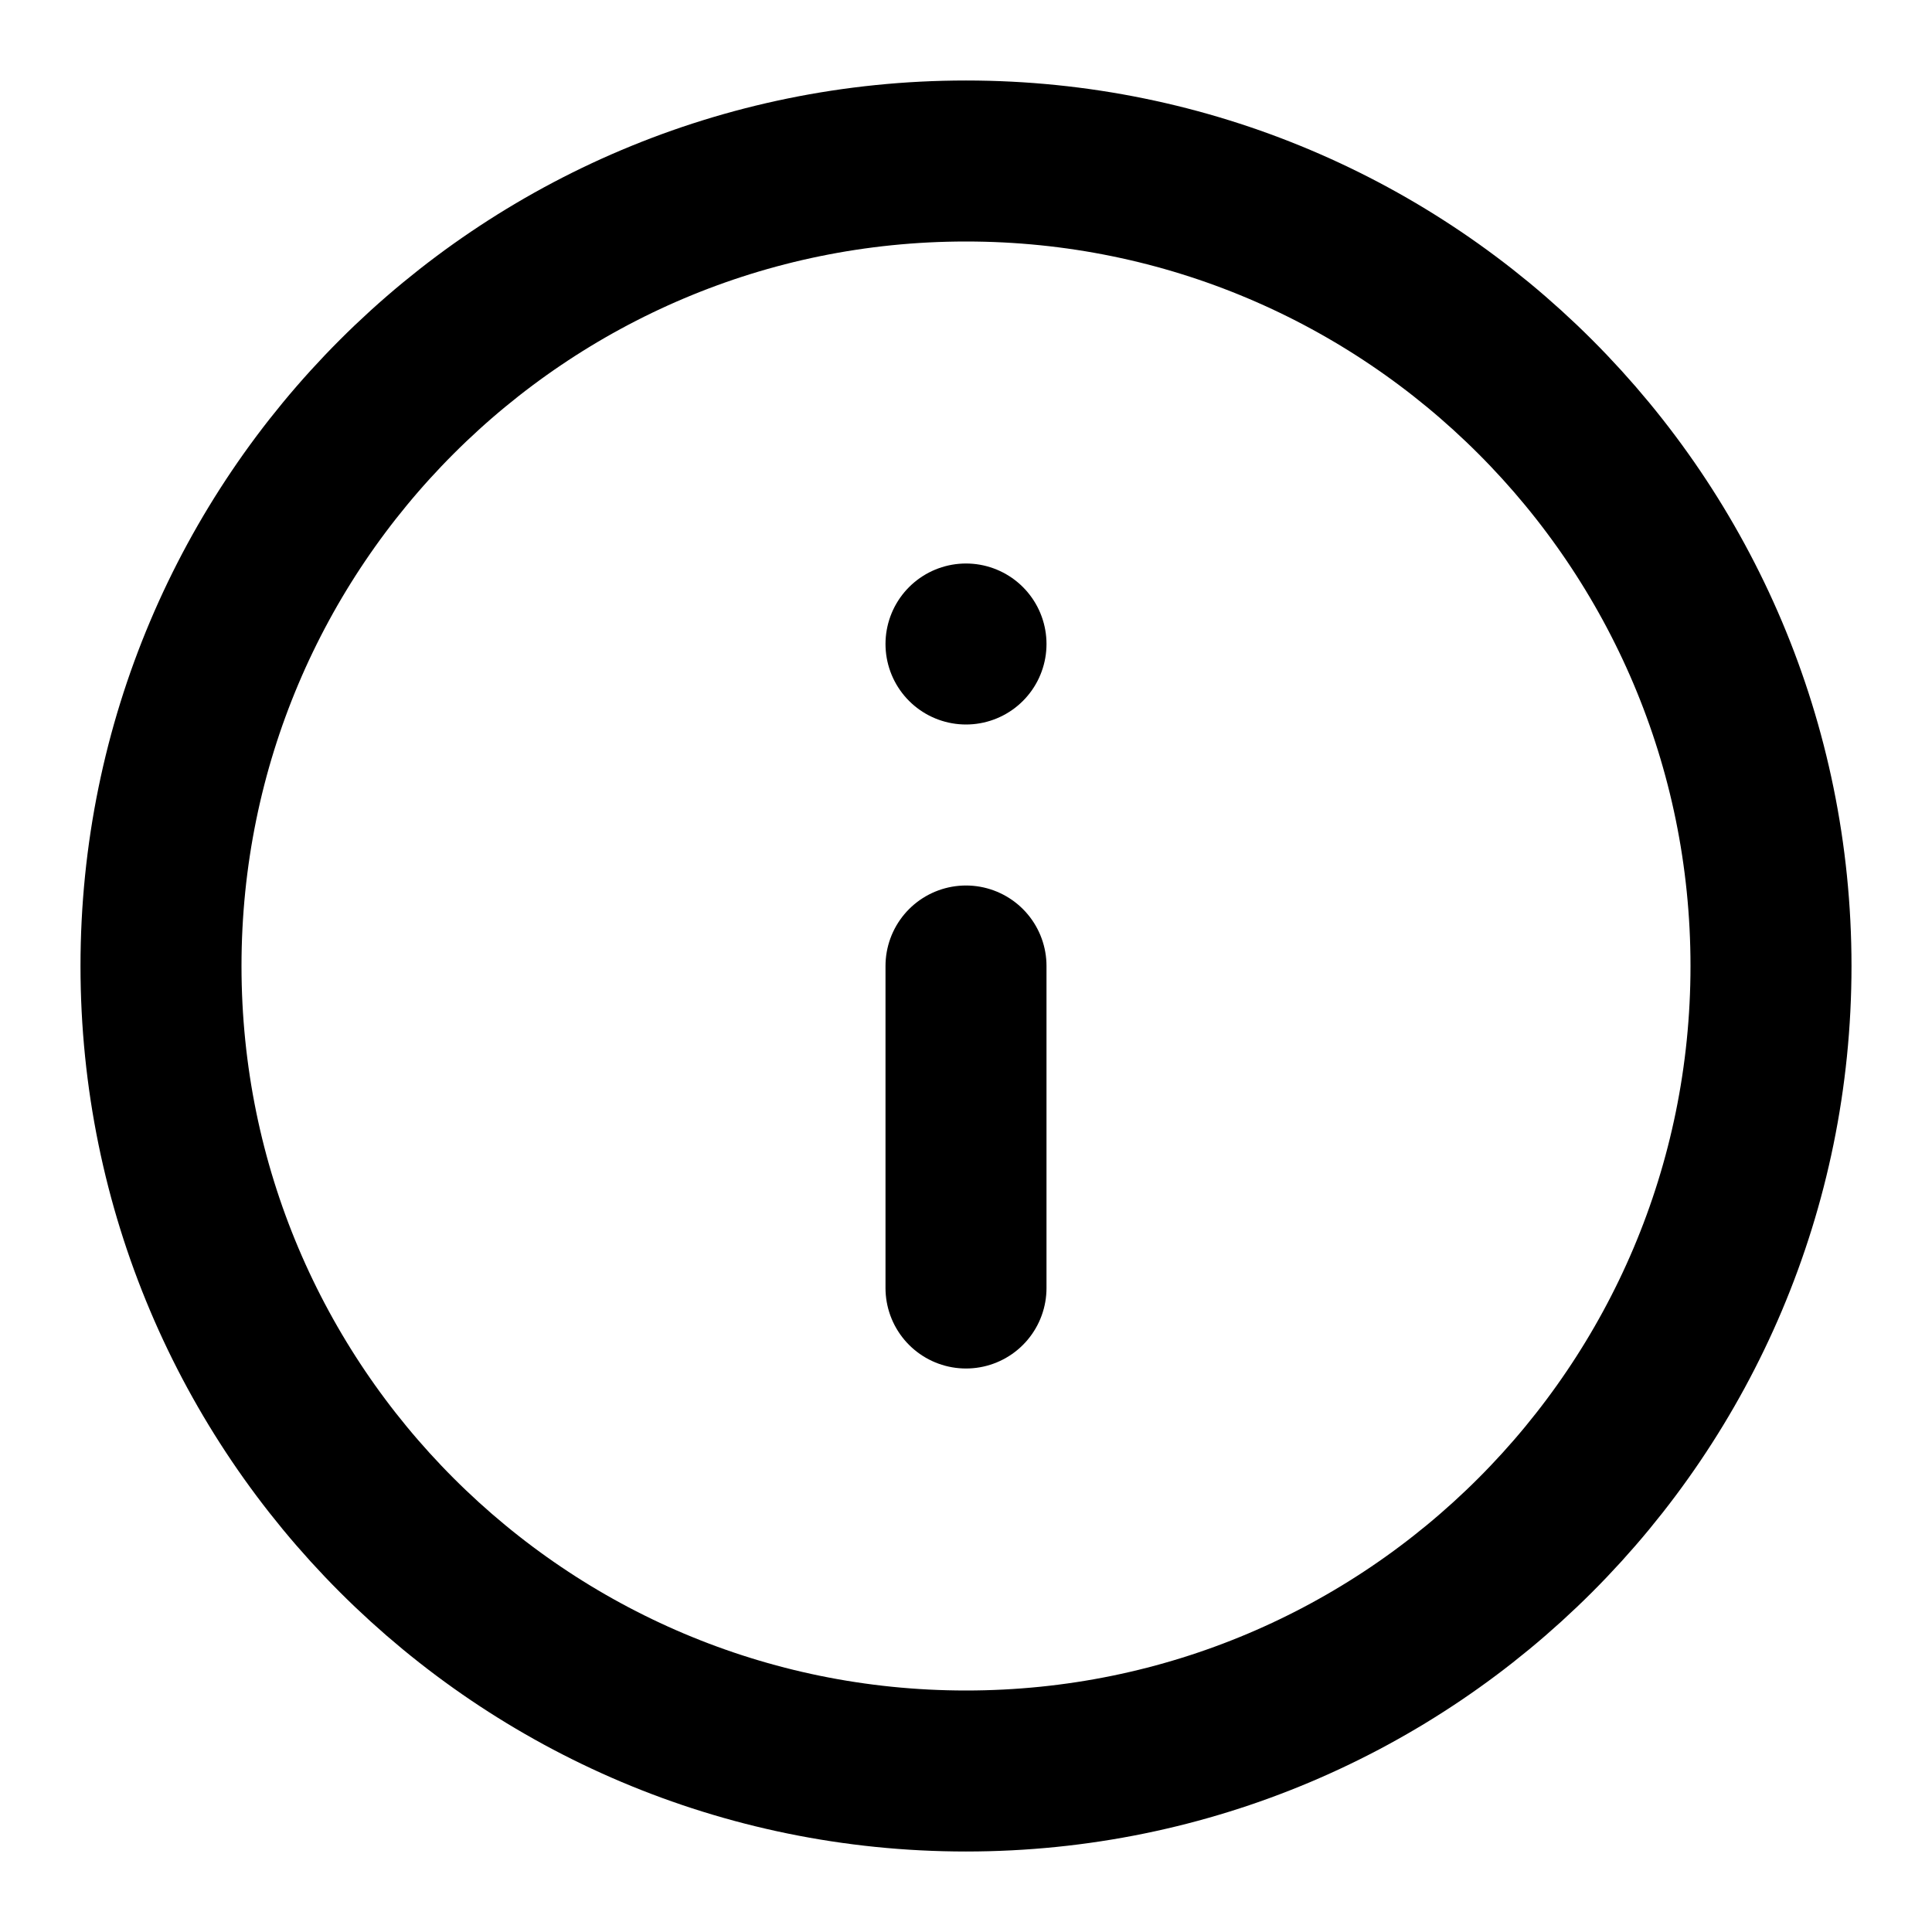
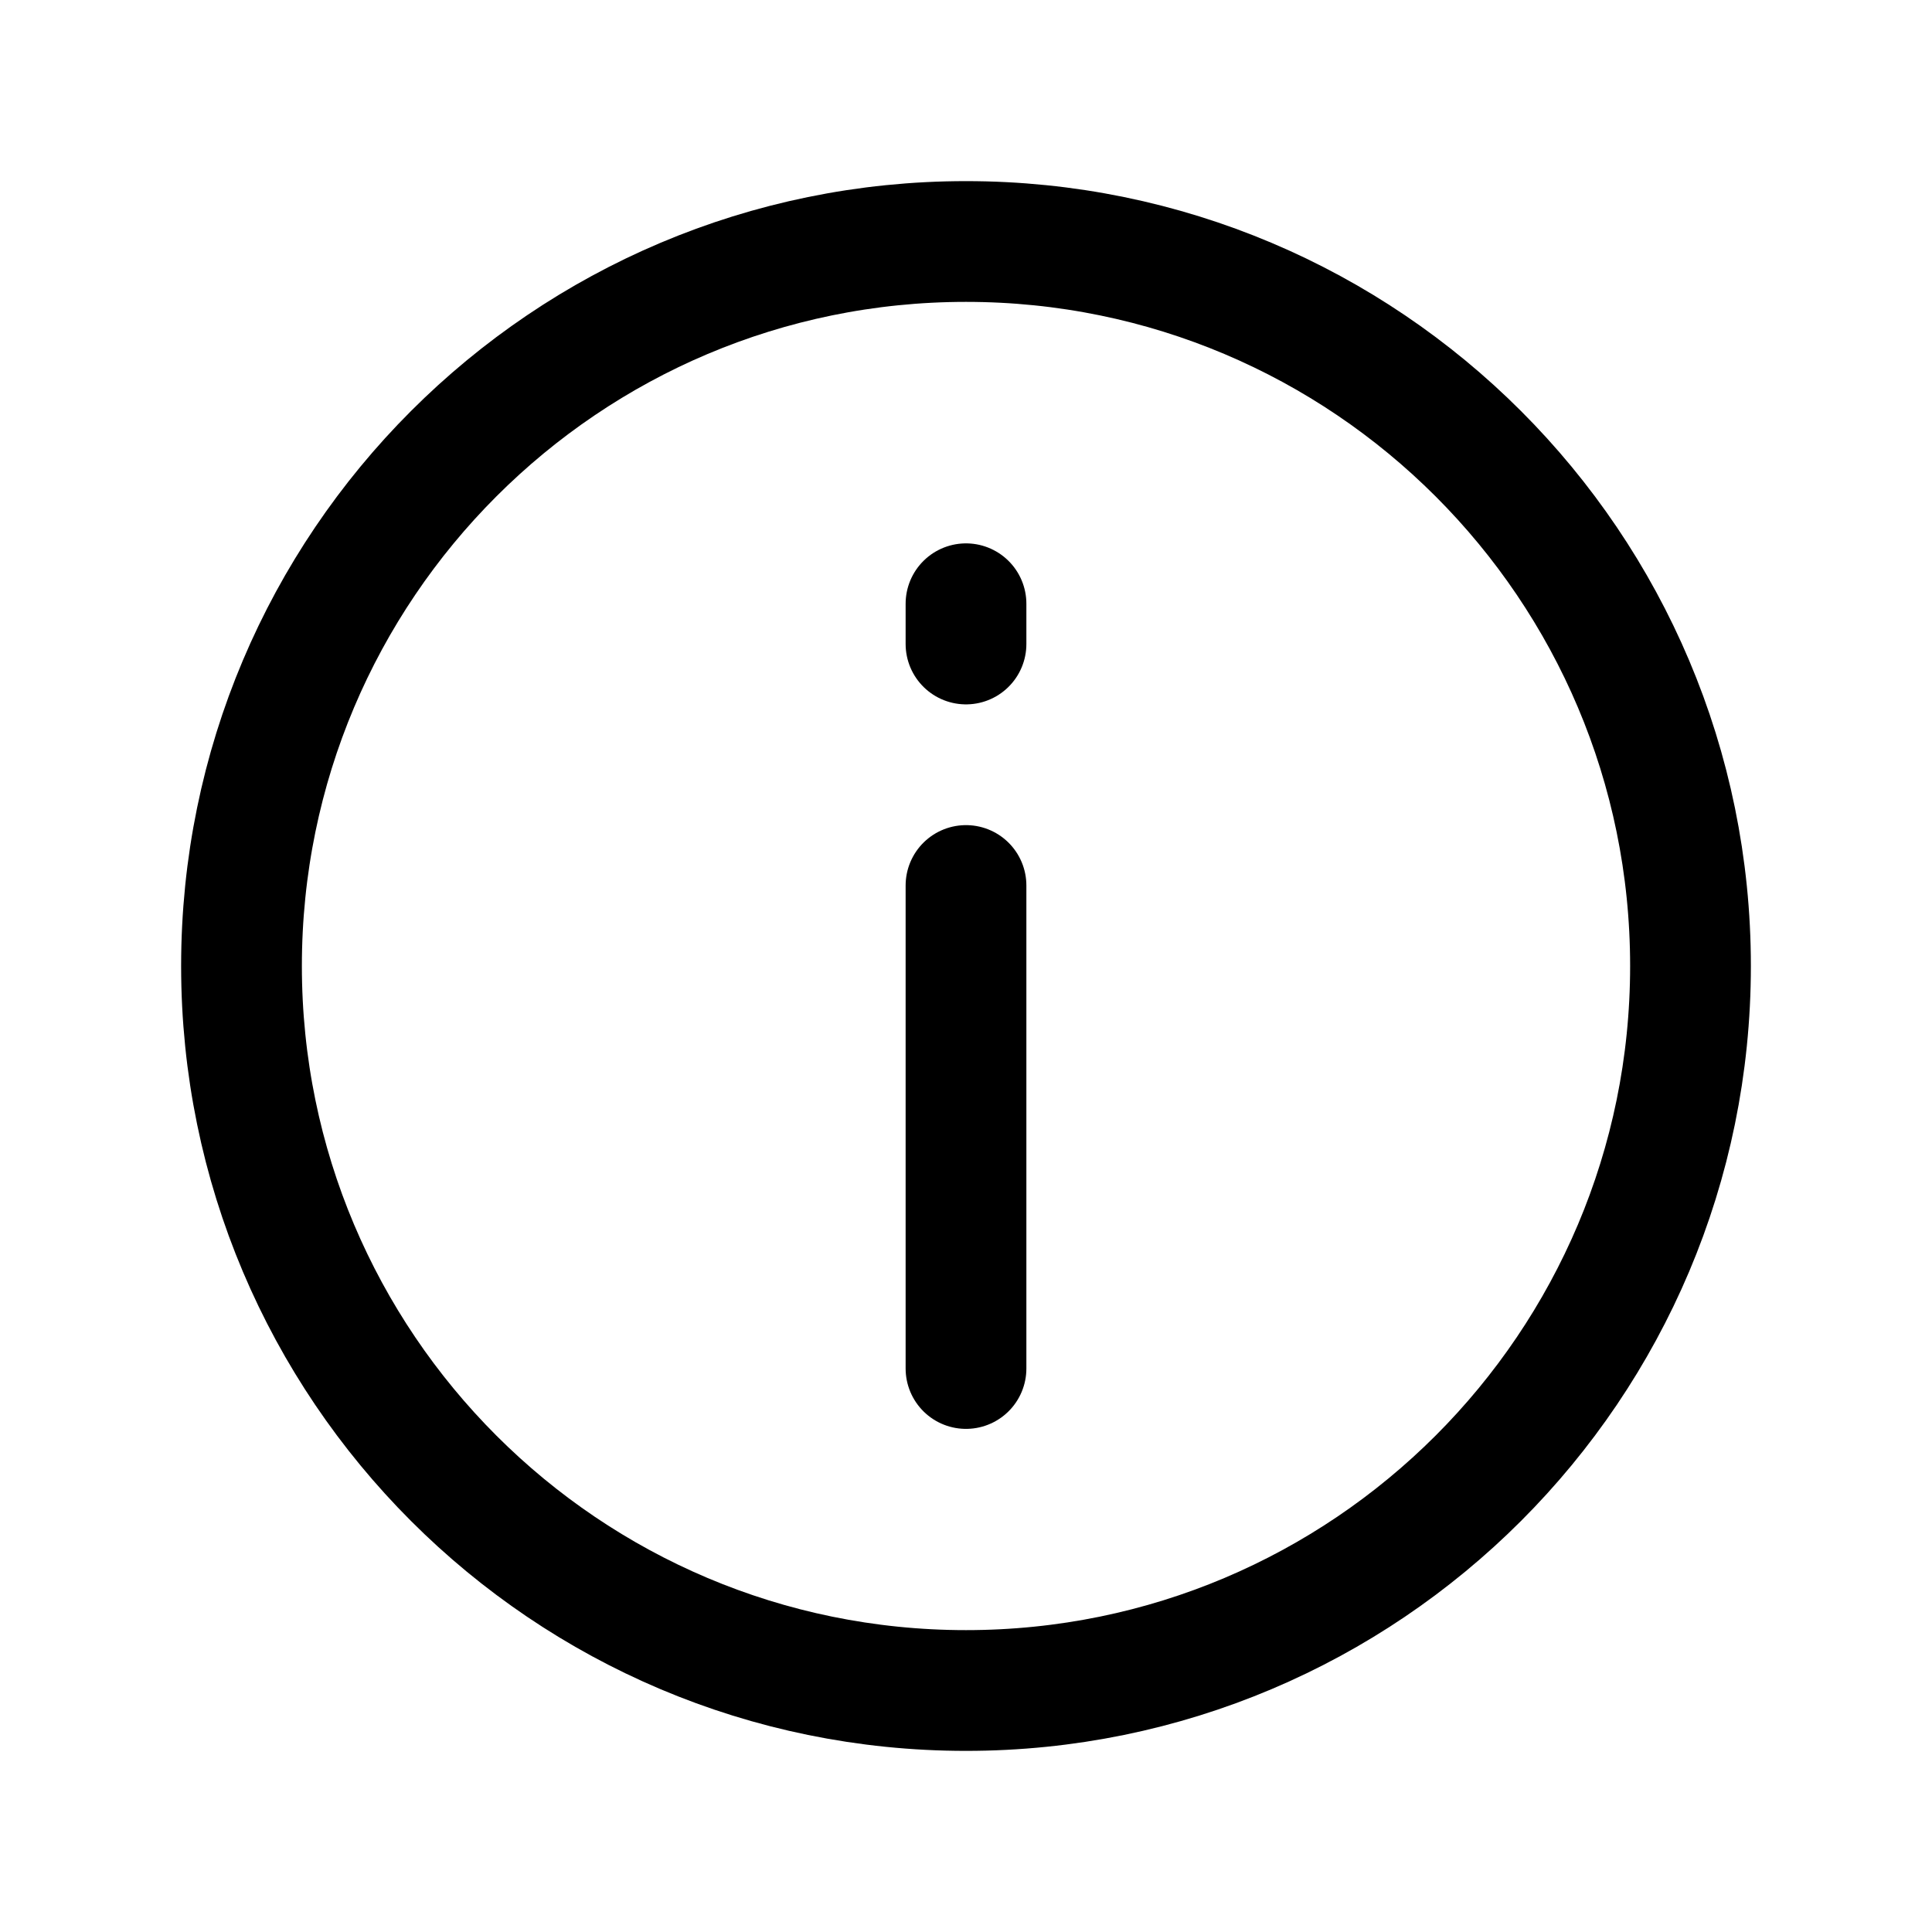
- <svg xmlns="http://www.w3.org/2000/svg" viewBox="0 0 24 24" fill="none" stroke="currentColor" stroke-width="2" stroke-linecap="round" stroke-linejoin="round">
-   <circle cx="12" cy="12" r="10" />
-   <line x1="12" y1="8" x2="12" y2="8" />
-   <line x1="12" y1="12" x2="12" y2="16" />
+ <svg xmlns="http://www.w3.org/2000/svg" viewBox="0 0 24 24" fill="none" stroke="#000" stroke-width="1.5" stroke-linecap="round">
+   <circle cx="12" cy="12" r="9" />
+   <path d="M12 11v6M12 7.5v.5" />
</svg>
